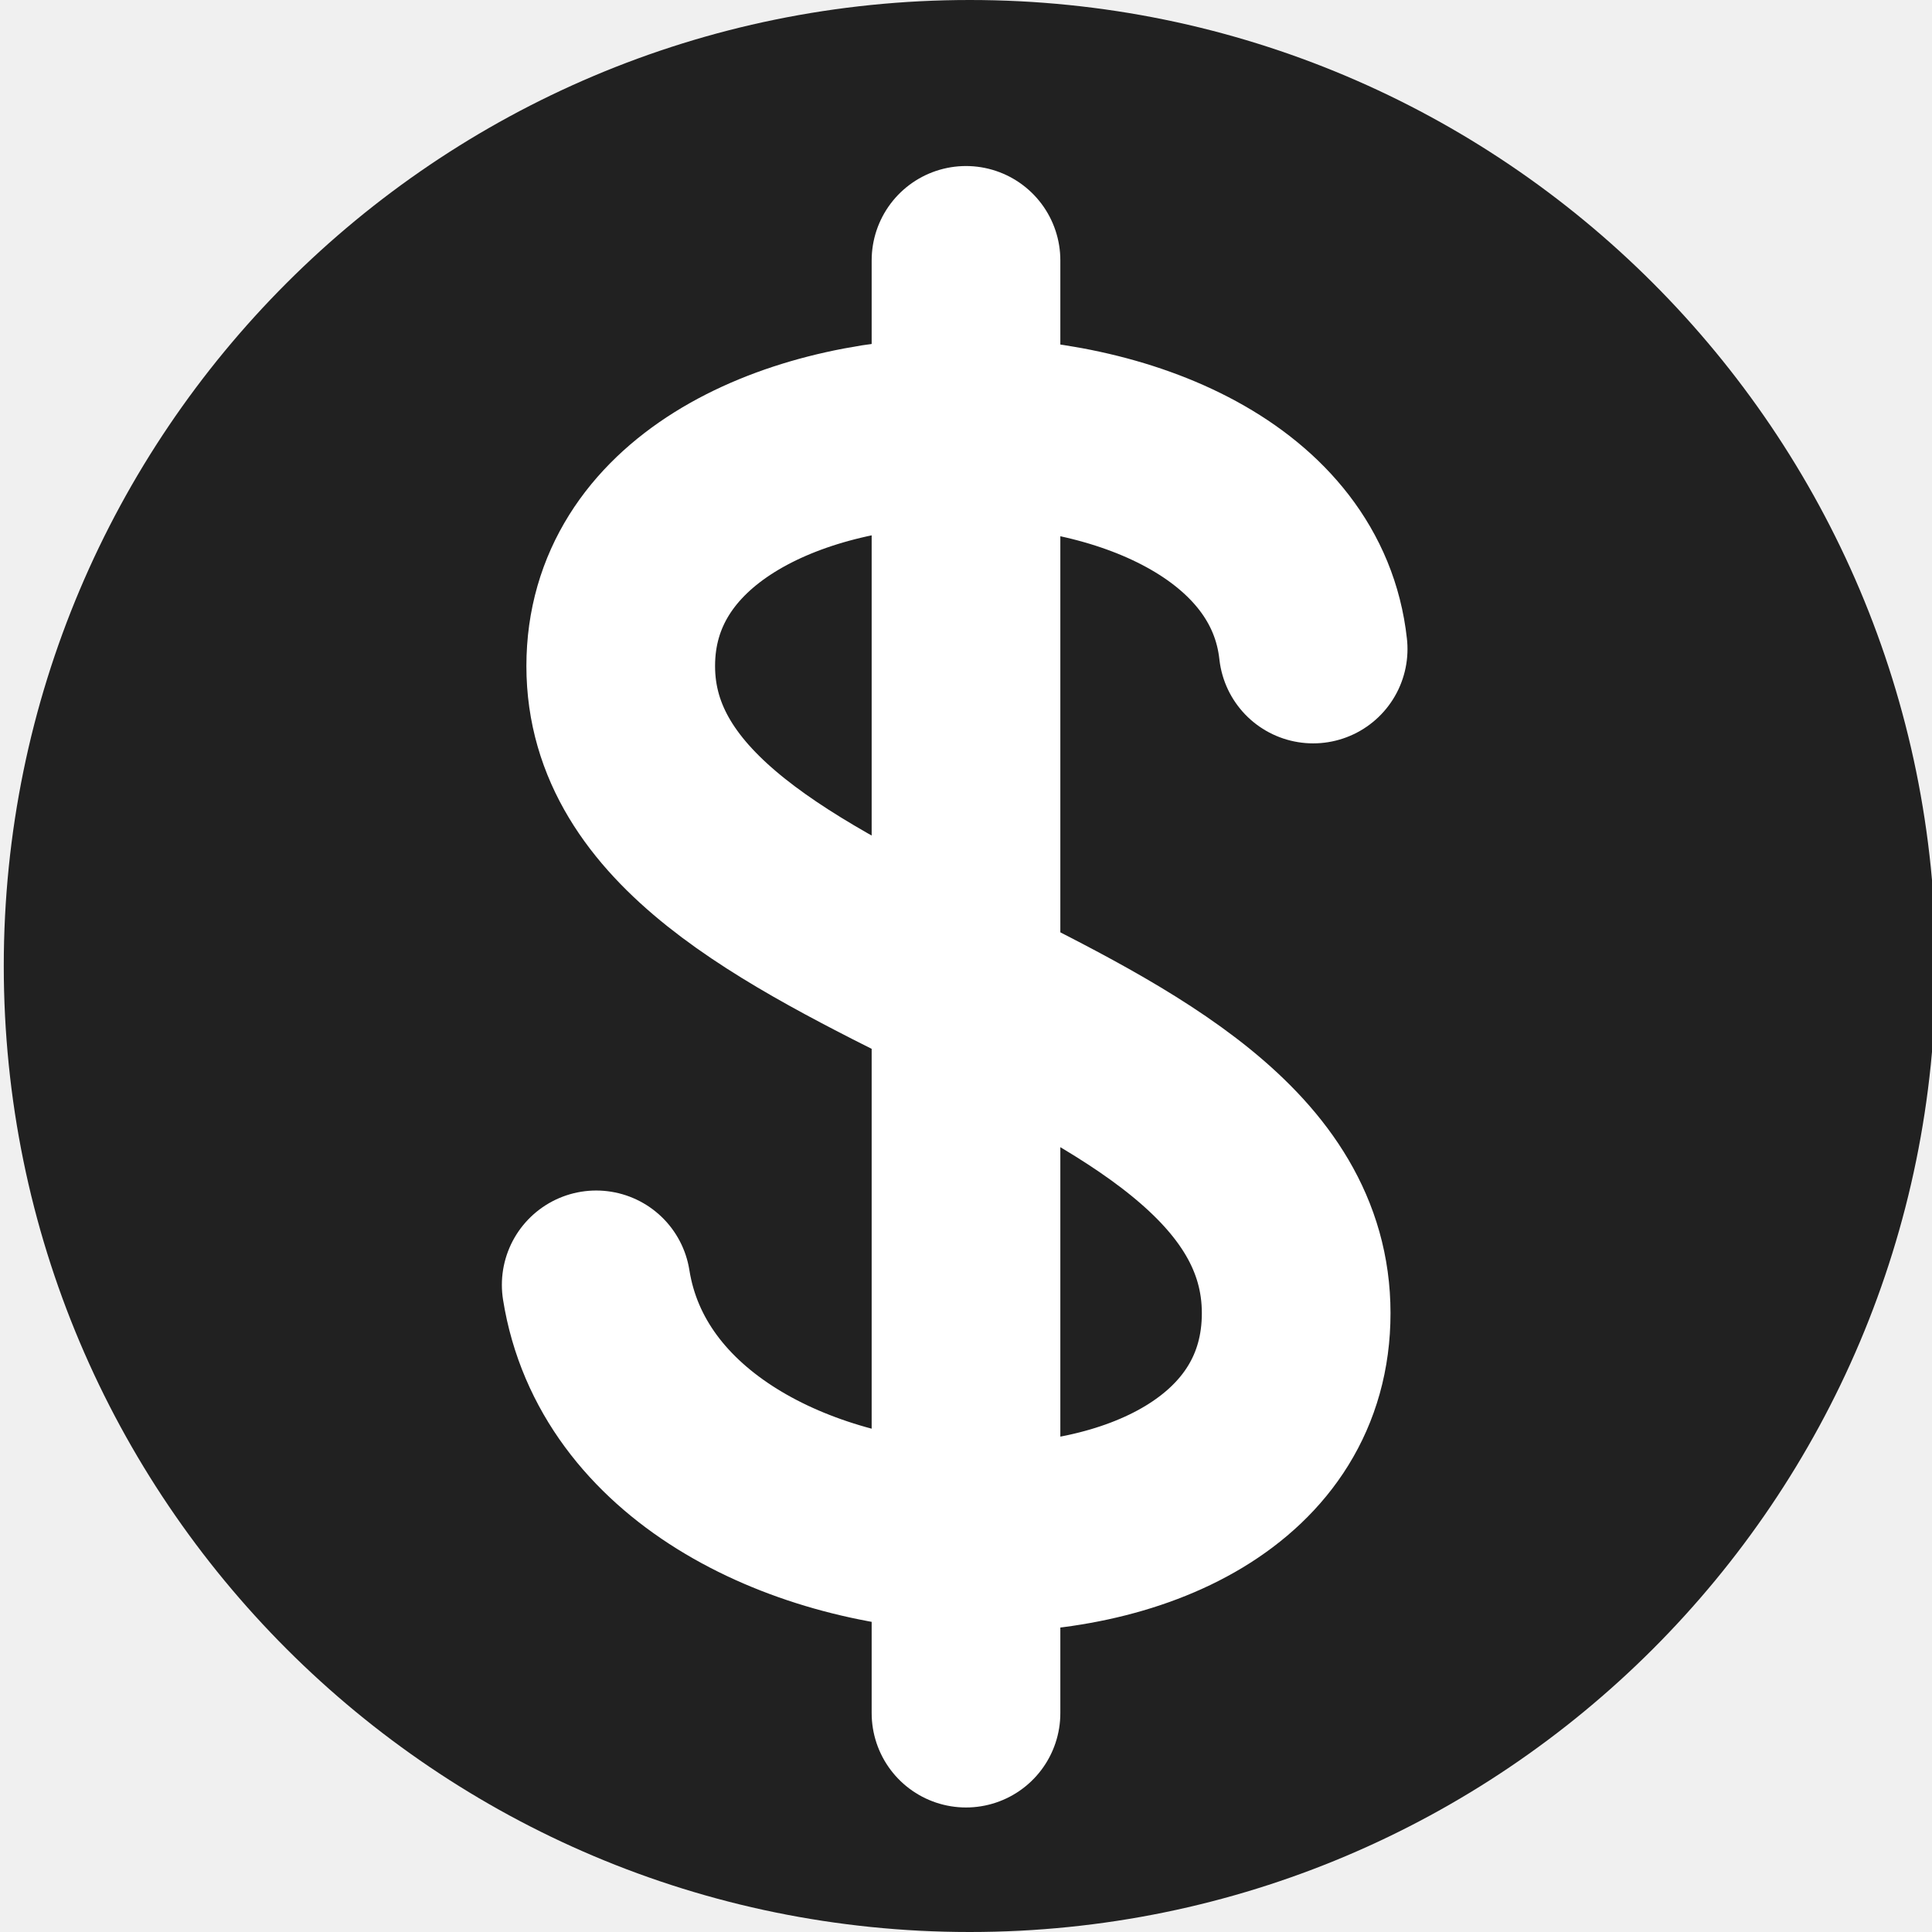
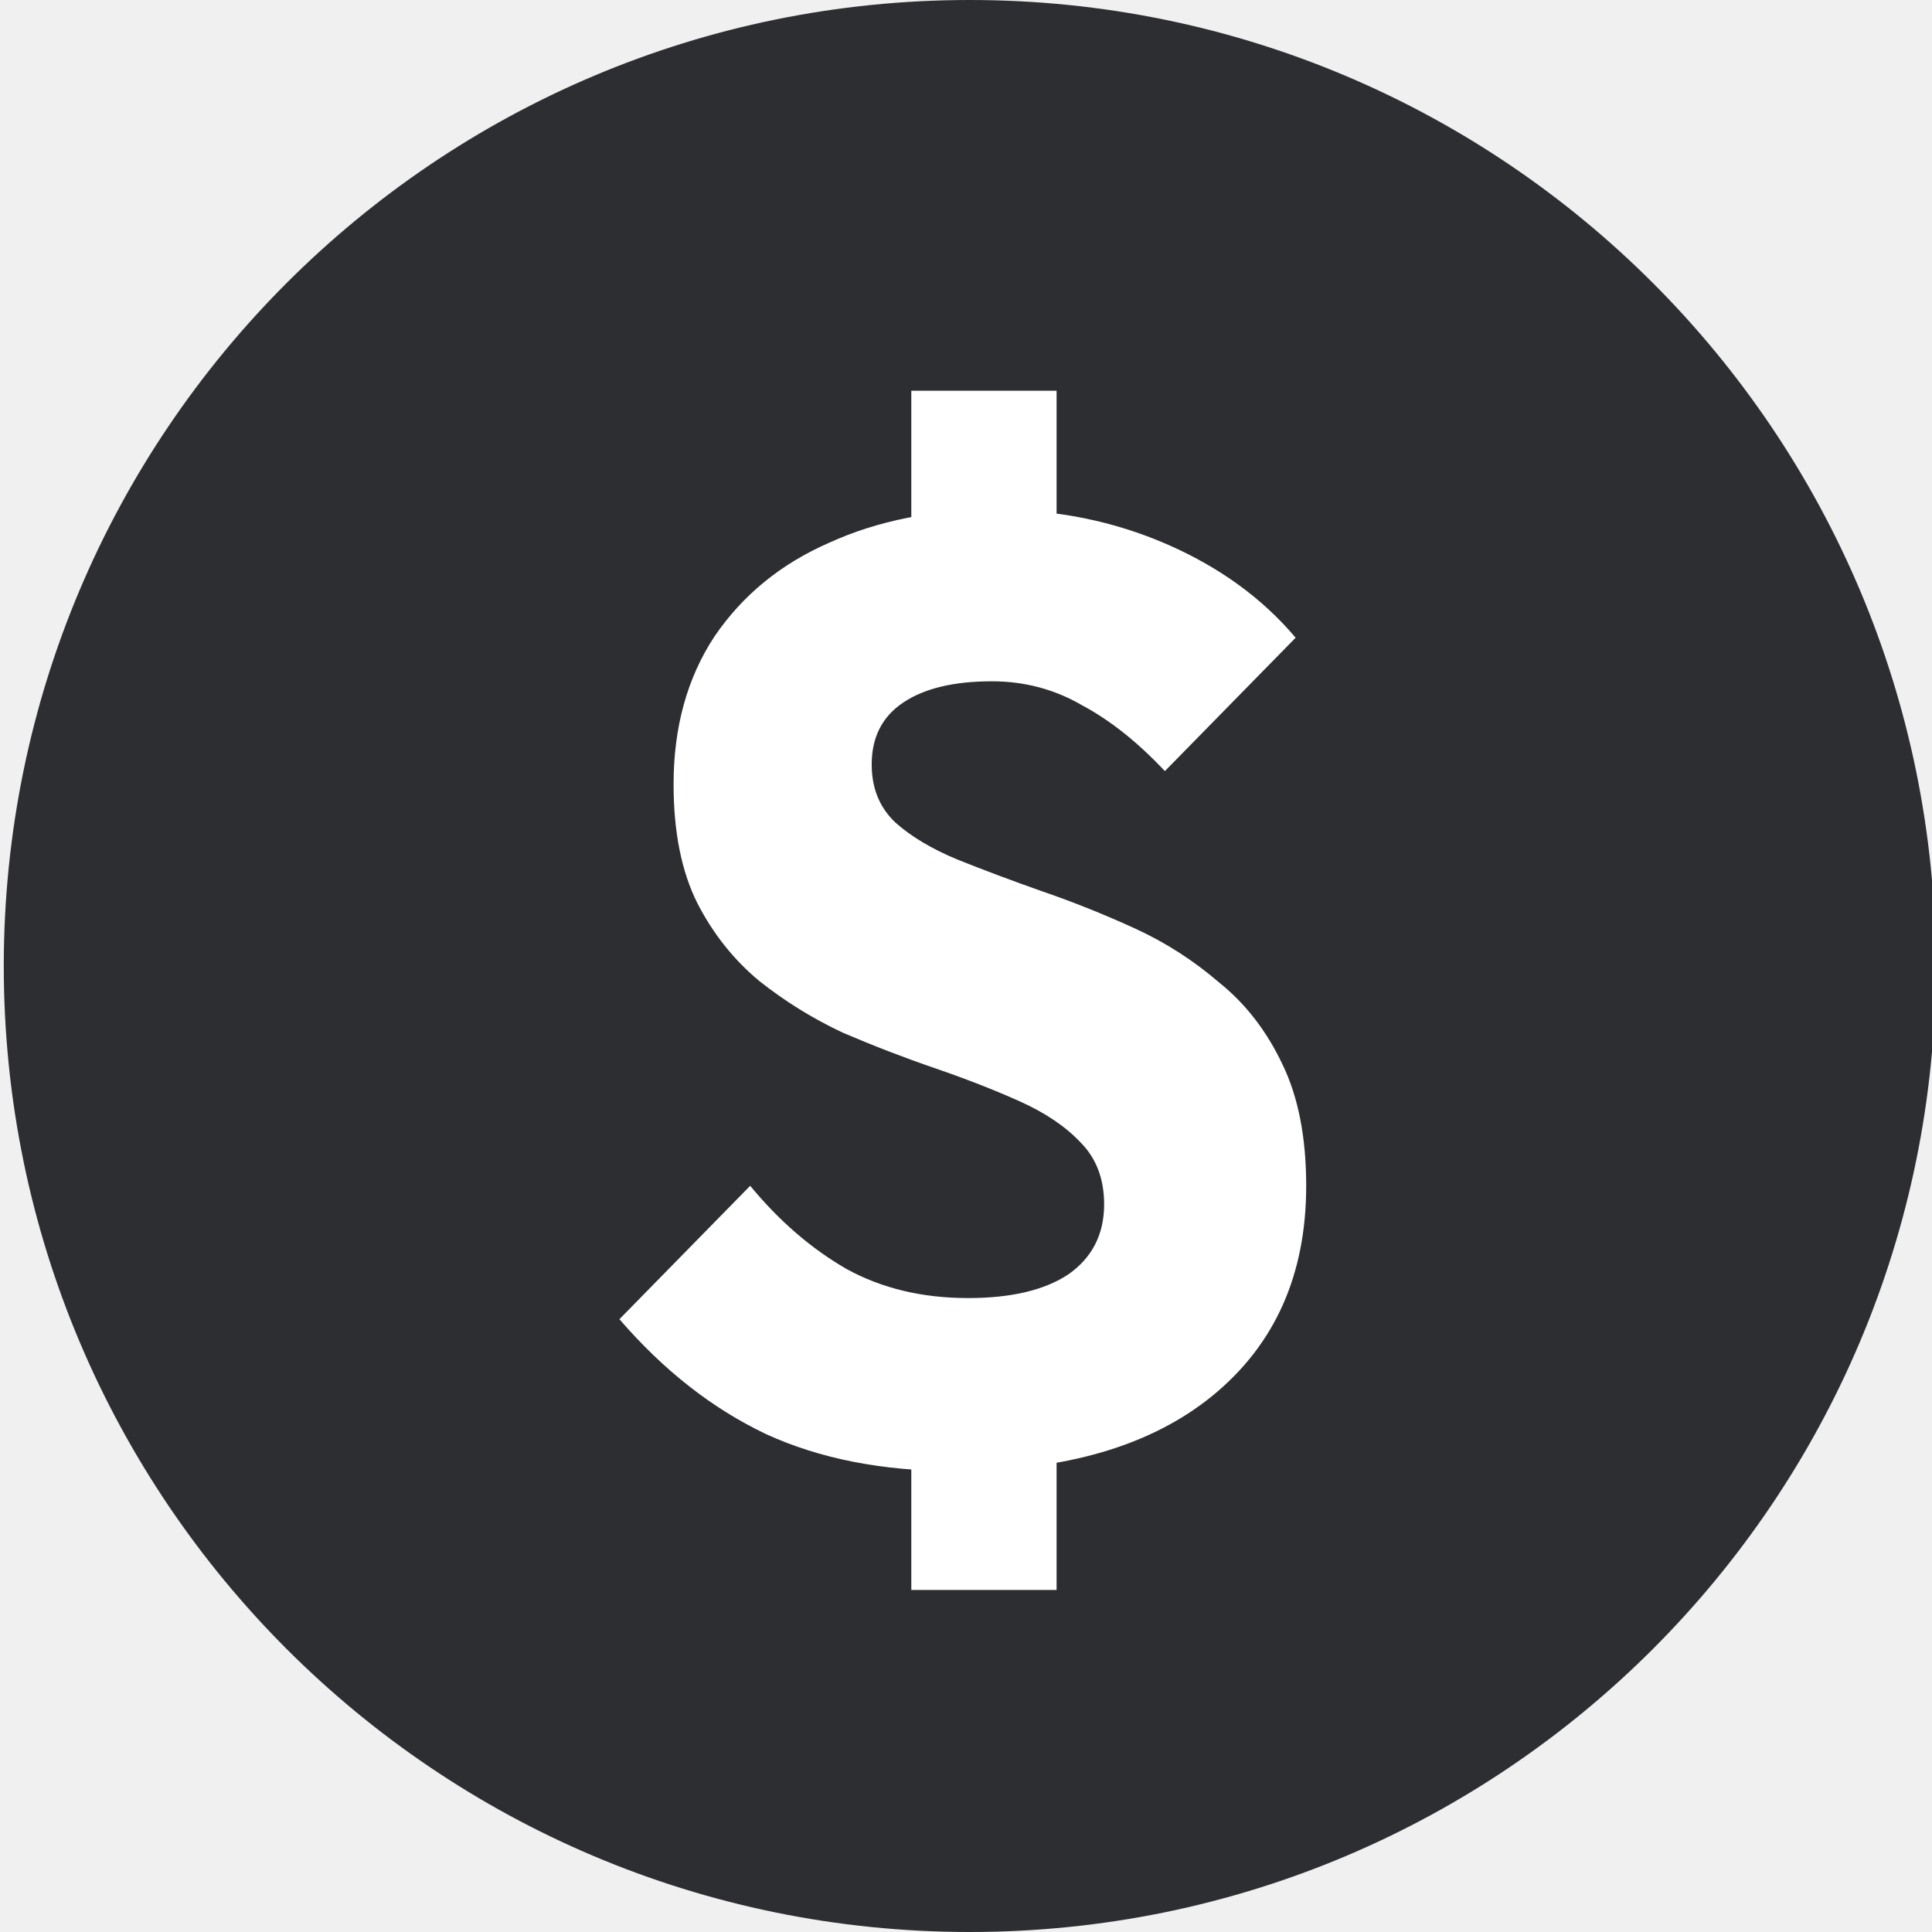
<svg xmlns="http://www.w3.org/2000/svg" width="512" height="512" viewBox="0 0 512 512" fill="none">
-   <g clip-path="url(#clip0_576_10516)">
-     <circle cx="257" cy="256" r="256" fill="#212121" />
-     <path d="M348 172C339.5 94 164.5 95 164.5 176.5C164.5 258 343.5 264.5 343.5 348C343.5 431.5 171.5 425.5 158 340.5" stroke="white" stroke-width="50" stroke-linecap="round" />
-     <path d="M256 69V407" stroke="white" stroke-width="50" stroke-linecap="round" />
-     <path d="M256 409V454" stroke="white" stroke-width="50" stroke-linecap="round" />
+   <g clip-path="url(#clip0_2280_169)">
+     <circle cx="257" cy="256" r="256" fill="#2D2E31" />
+     <path d="M253.056 389.85C233.922 389.85 217.239 386.583 203.006 380.05C188.772 373.283 175.822 363.133 164.156 349.6L198.806 314.25C206.506 323.583 215.022 330.933 224.356 336.3C233.689 341.433 244.422 344 256.556 344C267.989 344 276.856 341.9 283.156 337.7C289.456 333.267 292.606 327.083 292.606 319.15C292.606 312.383 290.506 306.9 286.306 302.7C282.339 298.5 276.972 294.883 270.206 291.85C263.439 288.817 255.972 285.9 247.806 283.1C239.639 280.3 231.472 277.15 223.306 273.65C215.372 269.917 208.022 265.367 201.256 260C194.489 254.4 189.006 247.517 184.806 239.35C180.606 230.95 178.506 220.45 178.506 207.85C178.506 192.683 182.122 179.617 189.356 168.65C196.822 157.683 206.972 149.4 219.806 143.8C232.639 137.967 247.339 135.05 263.906 135.05C280.006 135.05 295.056 138.083 309.056 144.15C323.056 150.217 334.489 158.5 343.356 169L308.706 204.35C301.472 196.65 294.122 190.817 286.656 186.85C279.422 182.65 271.489 180.55 262.856 180.55C252.822 180.55 245.006 182.417 239.406 186.15C233.806 189.883 231.006 195.367 231.006 202.6C231.006 208.9 233.106 214.033 237.306 218C241.506 221.733 246.989 225 253.756 227.8C260.756 230.6 268.222 233.4 276.156 236.2C284.322 239 292.489 242.267 300.656 246C308.822 249.733 316.289 254.517 323.056 260.35C330.056 265.95 335.656 273.183 339.856 282.05C344.056 290.683 346.156 301.417 346.156 314.25C346.156 337.817 337.872 356.367 321.306 369.9C304.972 383.2 282.222 389.85 253.056 389.85ZM241.506 362.55H280.006V421.35H241.506V362.55ZM280.006 160.25H241.506V103.55H280.006V160.25Z" fill="white" />
  </g>
  <defs>
-     <clipPath id="clip0_576_10516">
+     <clipPath id="clip0_2280_169">
      <rect width="512" height="512" fill="white" />
    </clipPath>
  </defs>
</svg>
